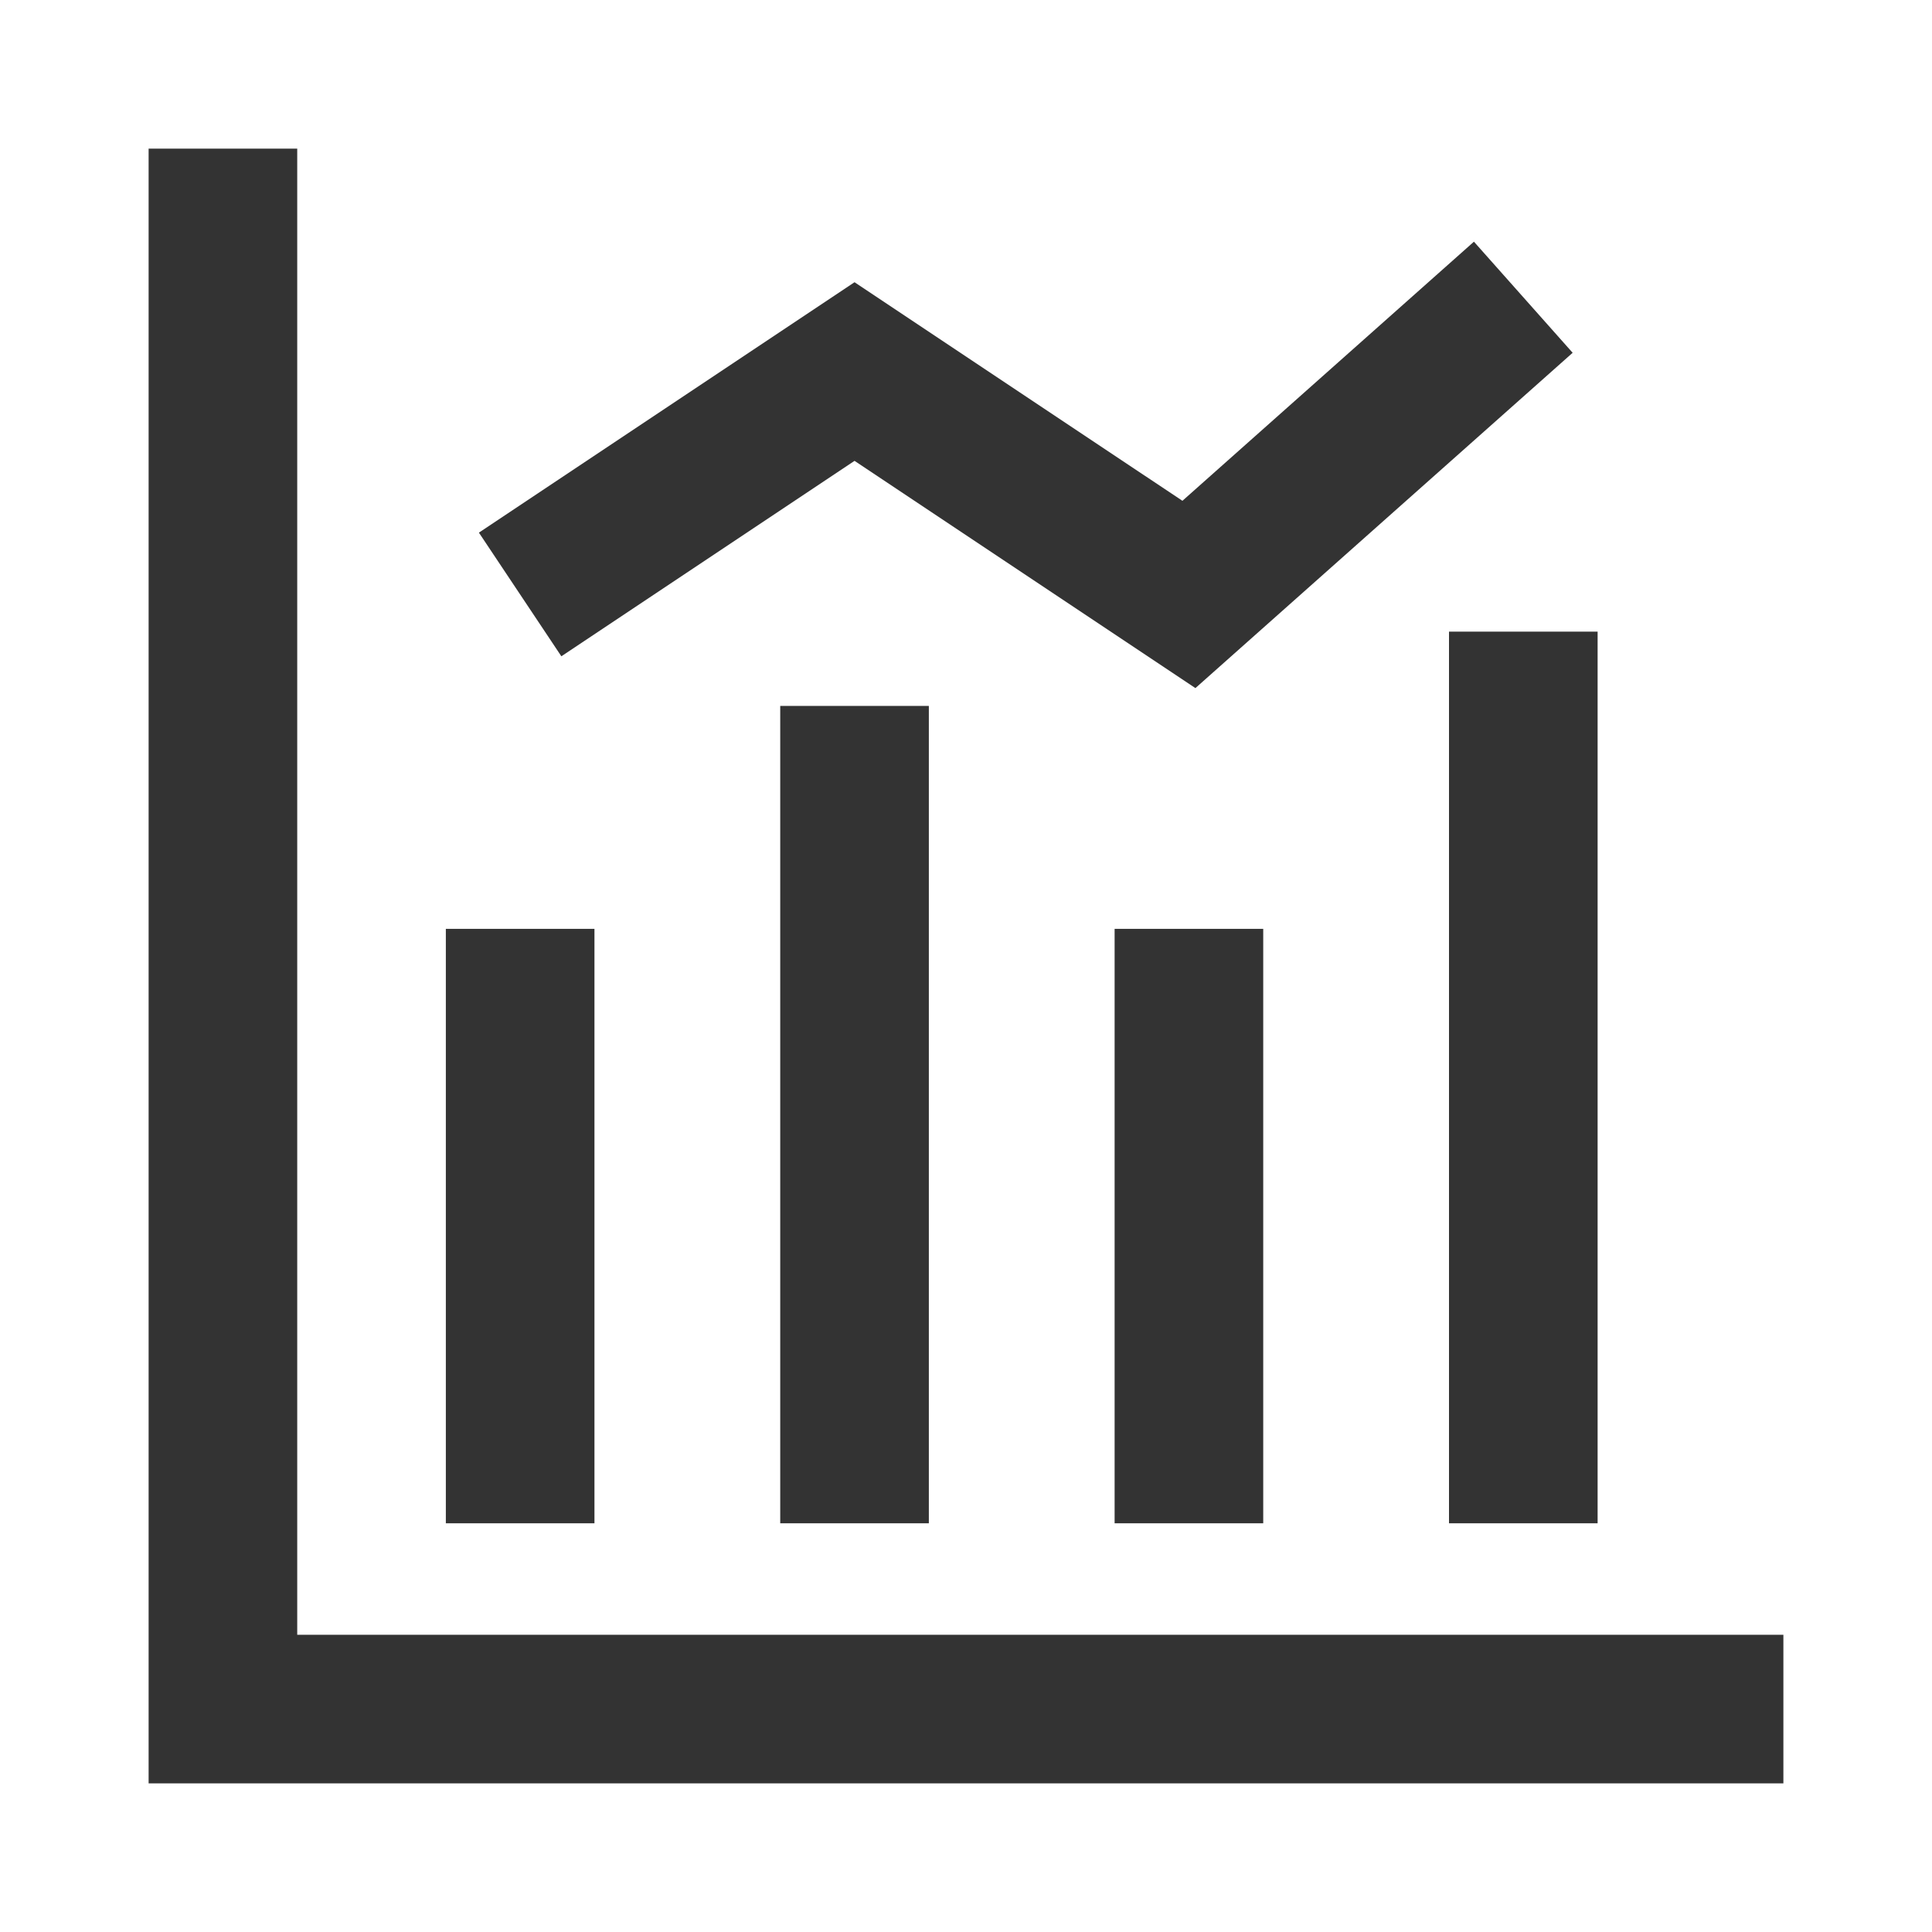
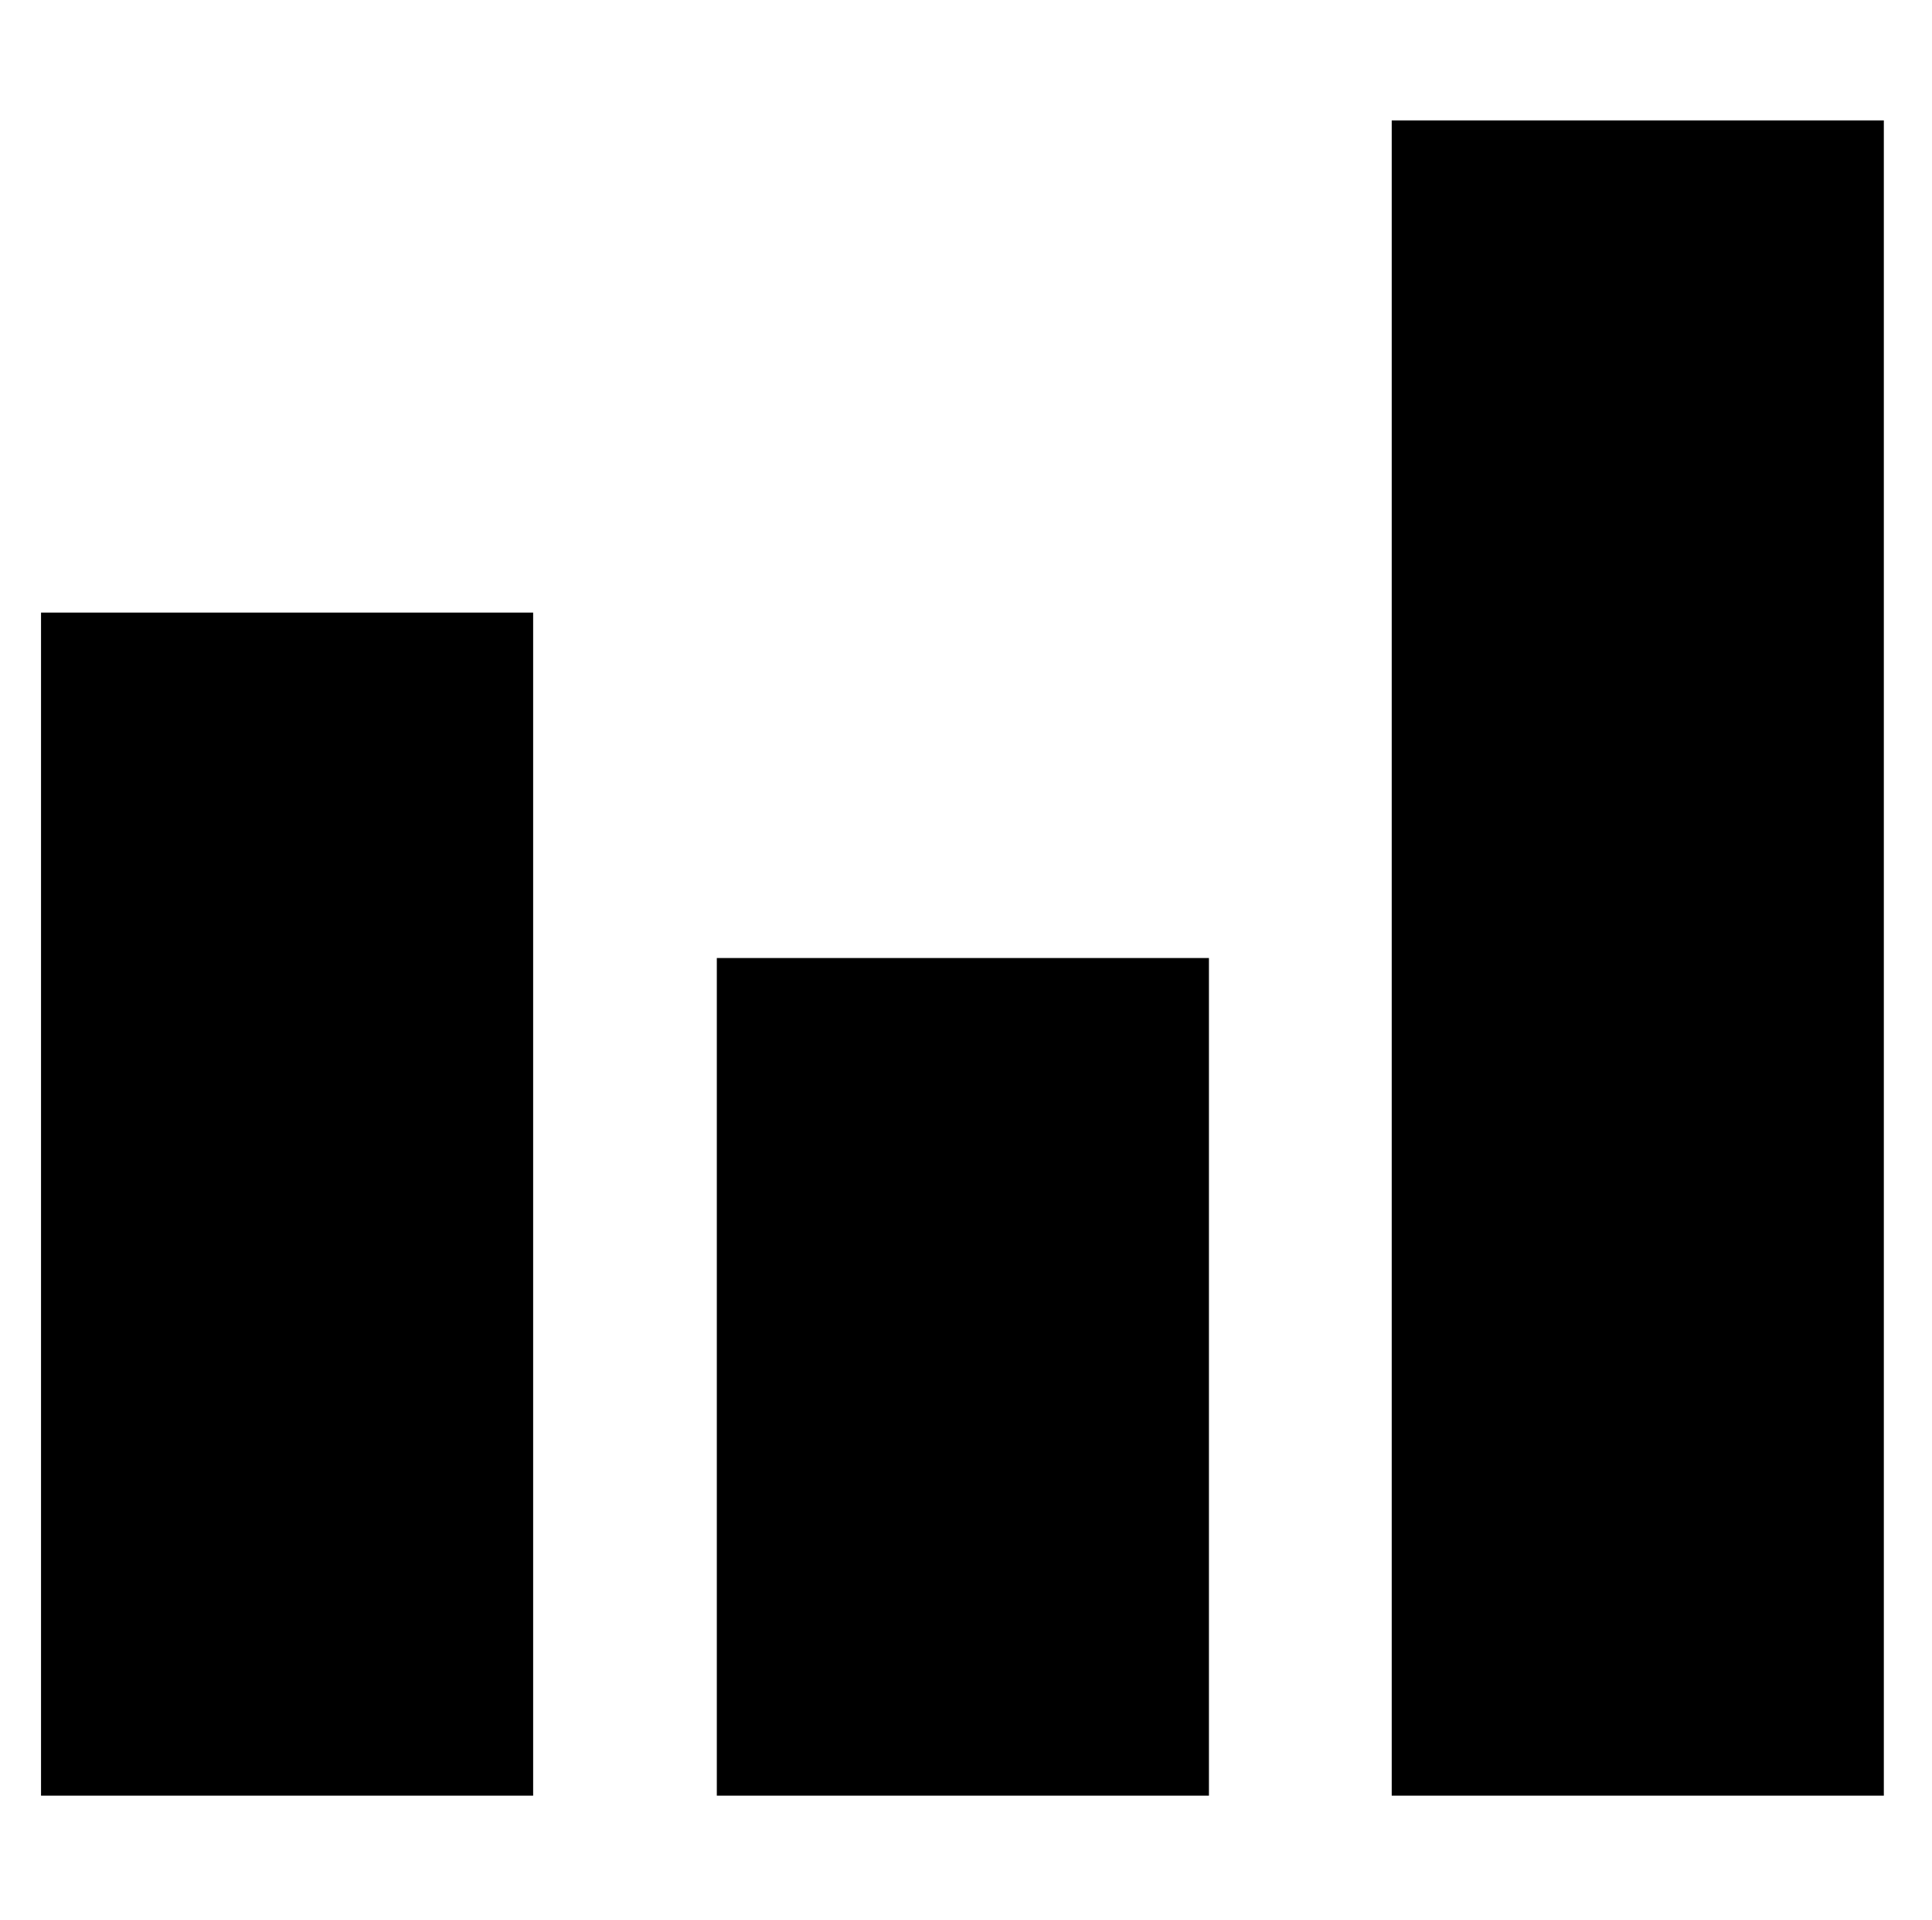
- <svg xmlns="http://www.w3.org/2000/svg" t="1657639887939" class="icon" viewBox="0 0 1024 1024" version="1.1" p-id="3279" width="200" height="200">
+ <svg xmlns="http://www.w3.org/2000/svg" t="1657643391204" class="icon" viewBox="0 0 1031 1024" version="1.1" p-id="6095" width="201.367" height="200">
  <defs>
    <style type="text/css">@font-face { font-family: feedback-iconfont; src: url("//at.alicdn.com/t/font_1031158_u69w8yhxdu.woff2?t=1630033759944") format("woff2"), url("//at.alicdn.com/t/font_1031158_u69w8yhxdu.woff?t=1630033759944") format("woff"), url("//at.alicdn.com/t/font_1031158_u69w8yhxdu.ttf?t=1630033759944") format("truetype"); }
</style>
  </defs>
-   <path d="M157.538 866.462h787.692v78.769H78.769V78.769h78.769v787.692z m78.769-374.154h78.769v315.077h-78.769V492.308z m177.231-118.154h78.769v433.231h-78.769V374.154z m177.231 118.154h78.769v315.077h-78.769V492.308z m177.231-157.538h78.769v472.615h-78.769V334.769z m-470.469 13.076l-43.697-65.536L452.923 149.583l173.785 115.85 154.506-137.334 52.322 58.88-199.936 177.723L452.923 244.263l-155.392 103.582z" fill="#333333" p-id="3280" />
+   <path d="M742.686 64.239h262.609v893.833h-262.61V64.239zM382.525 511.148h262.617v446.924H382.525V511.148zM21.898 326.857h262.61v631.216H21.897V326.857z" fill="" p-id="6096" />
</svg>
